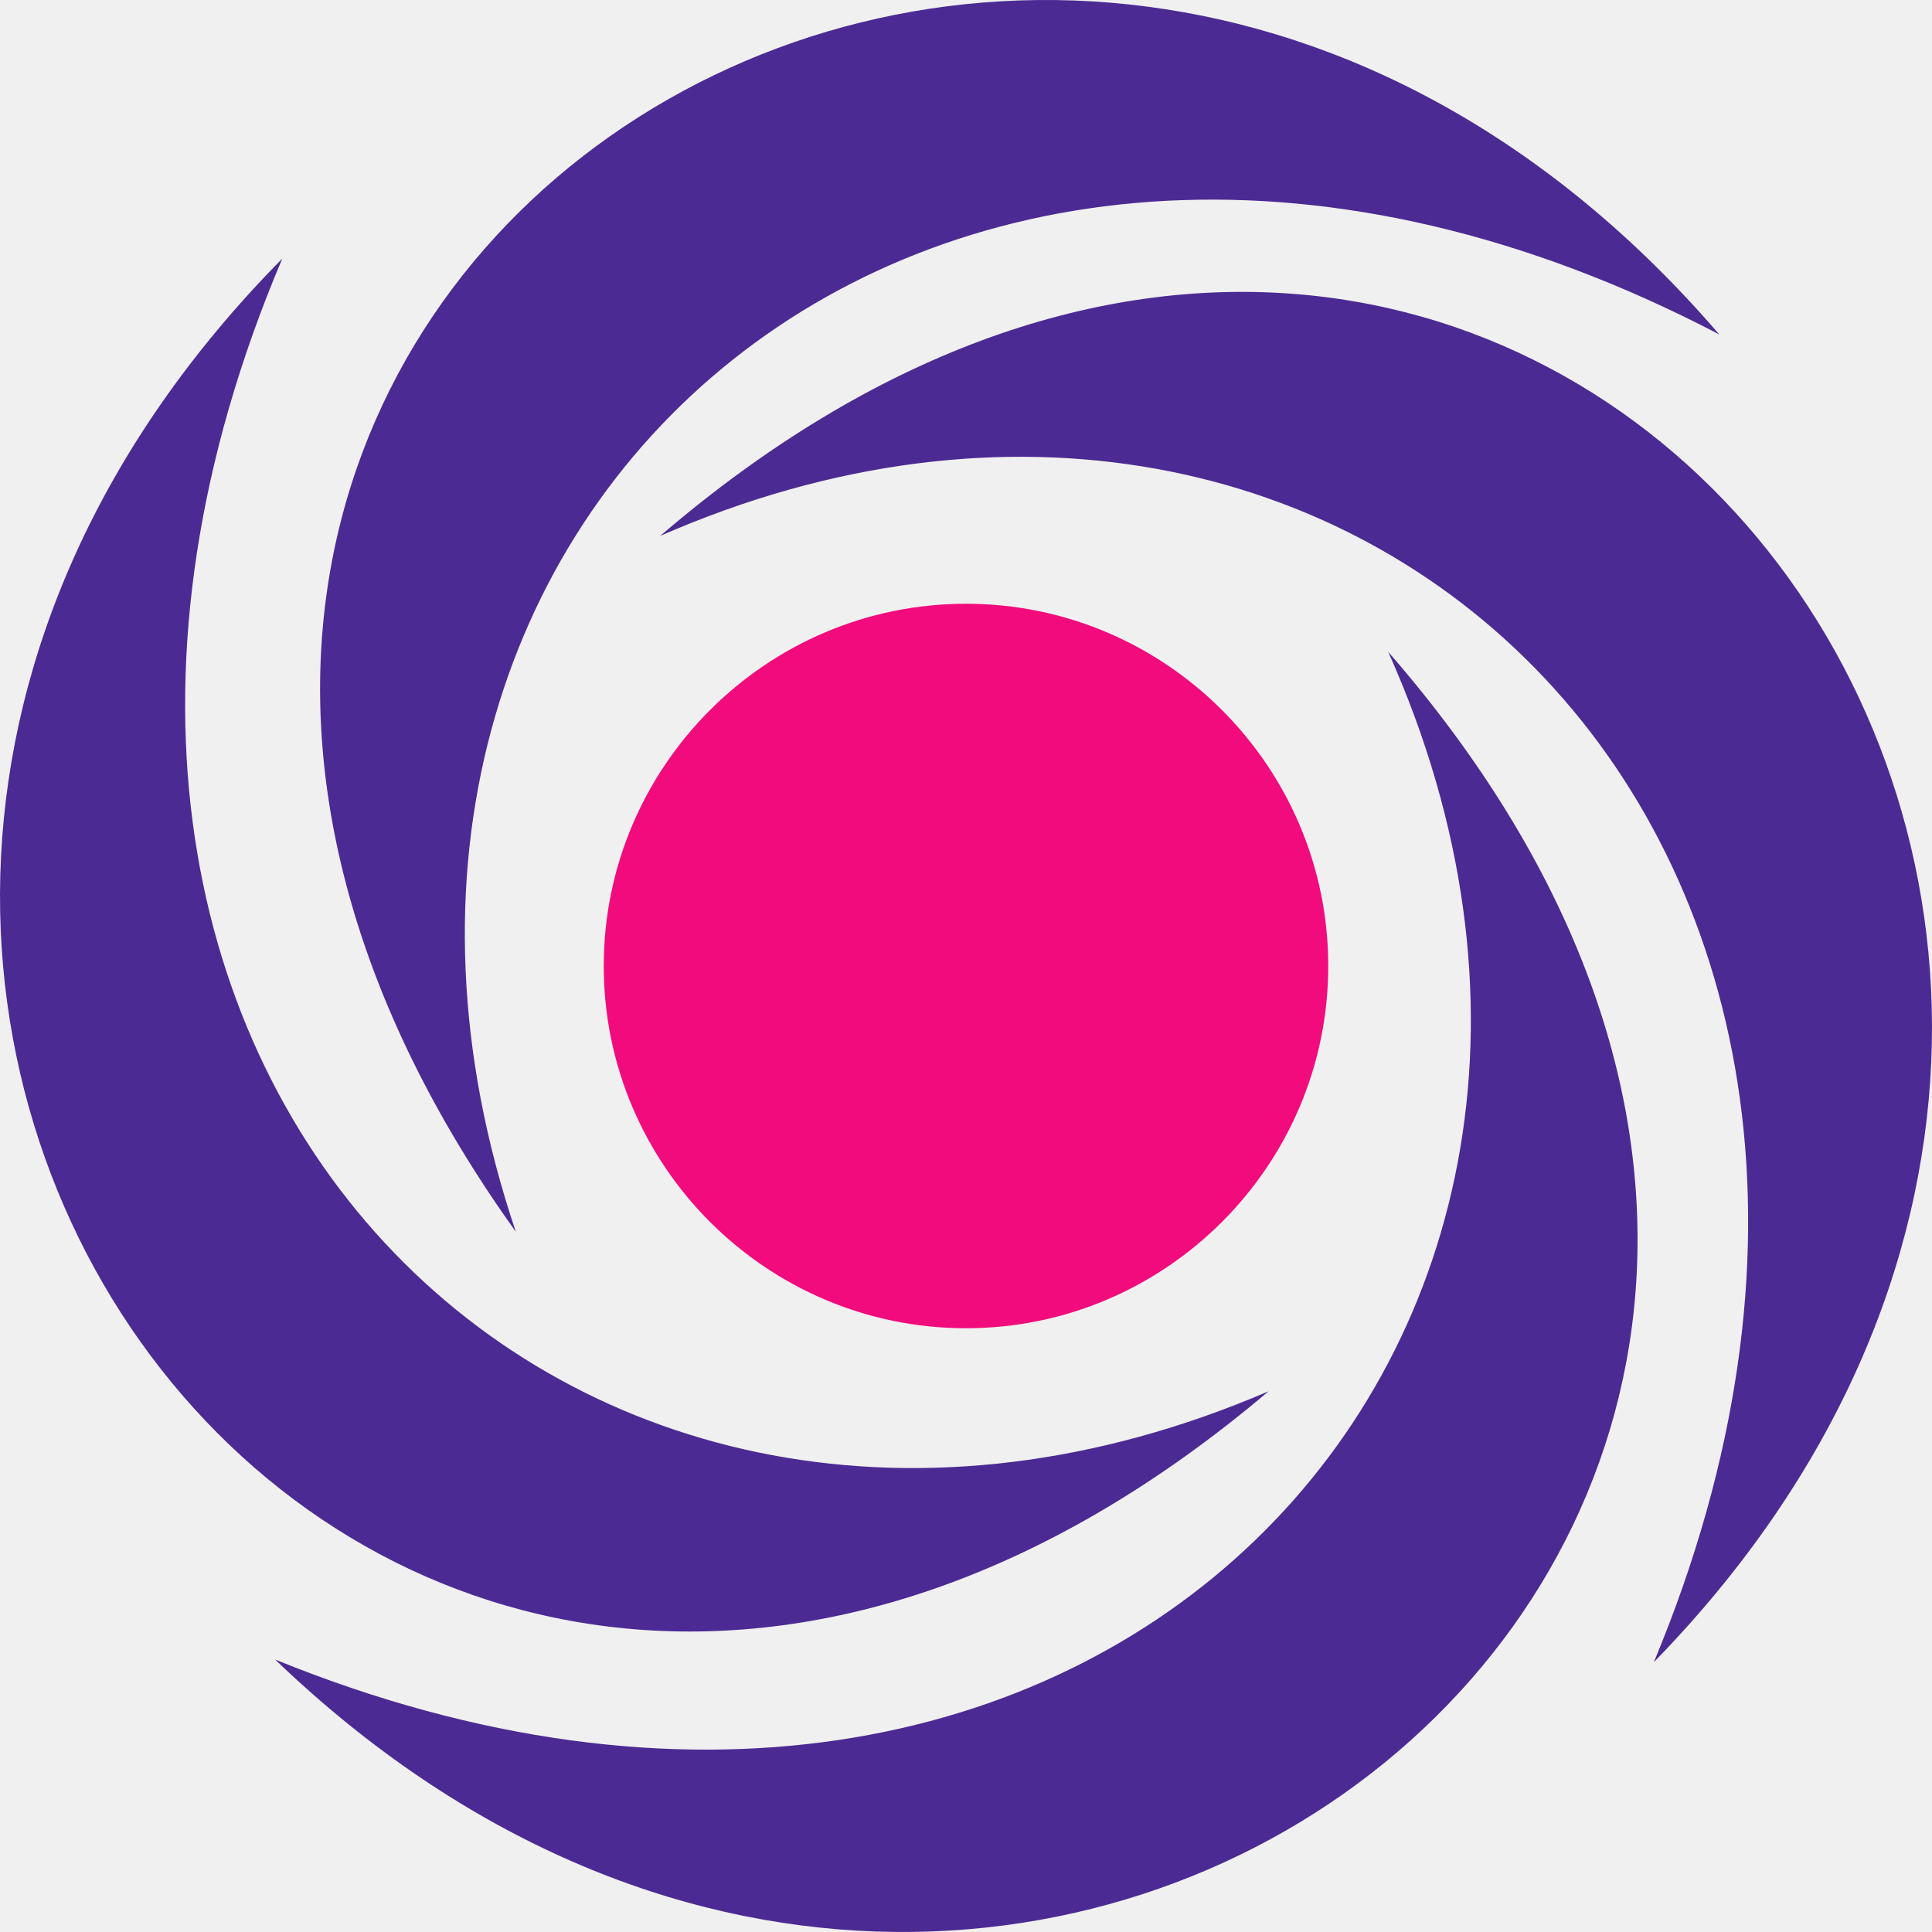
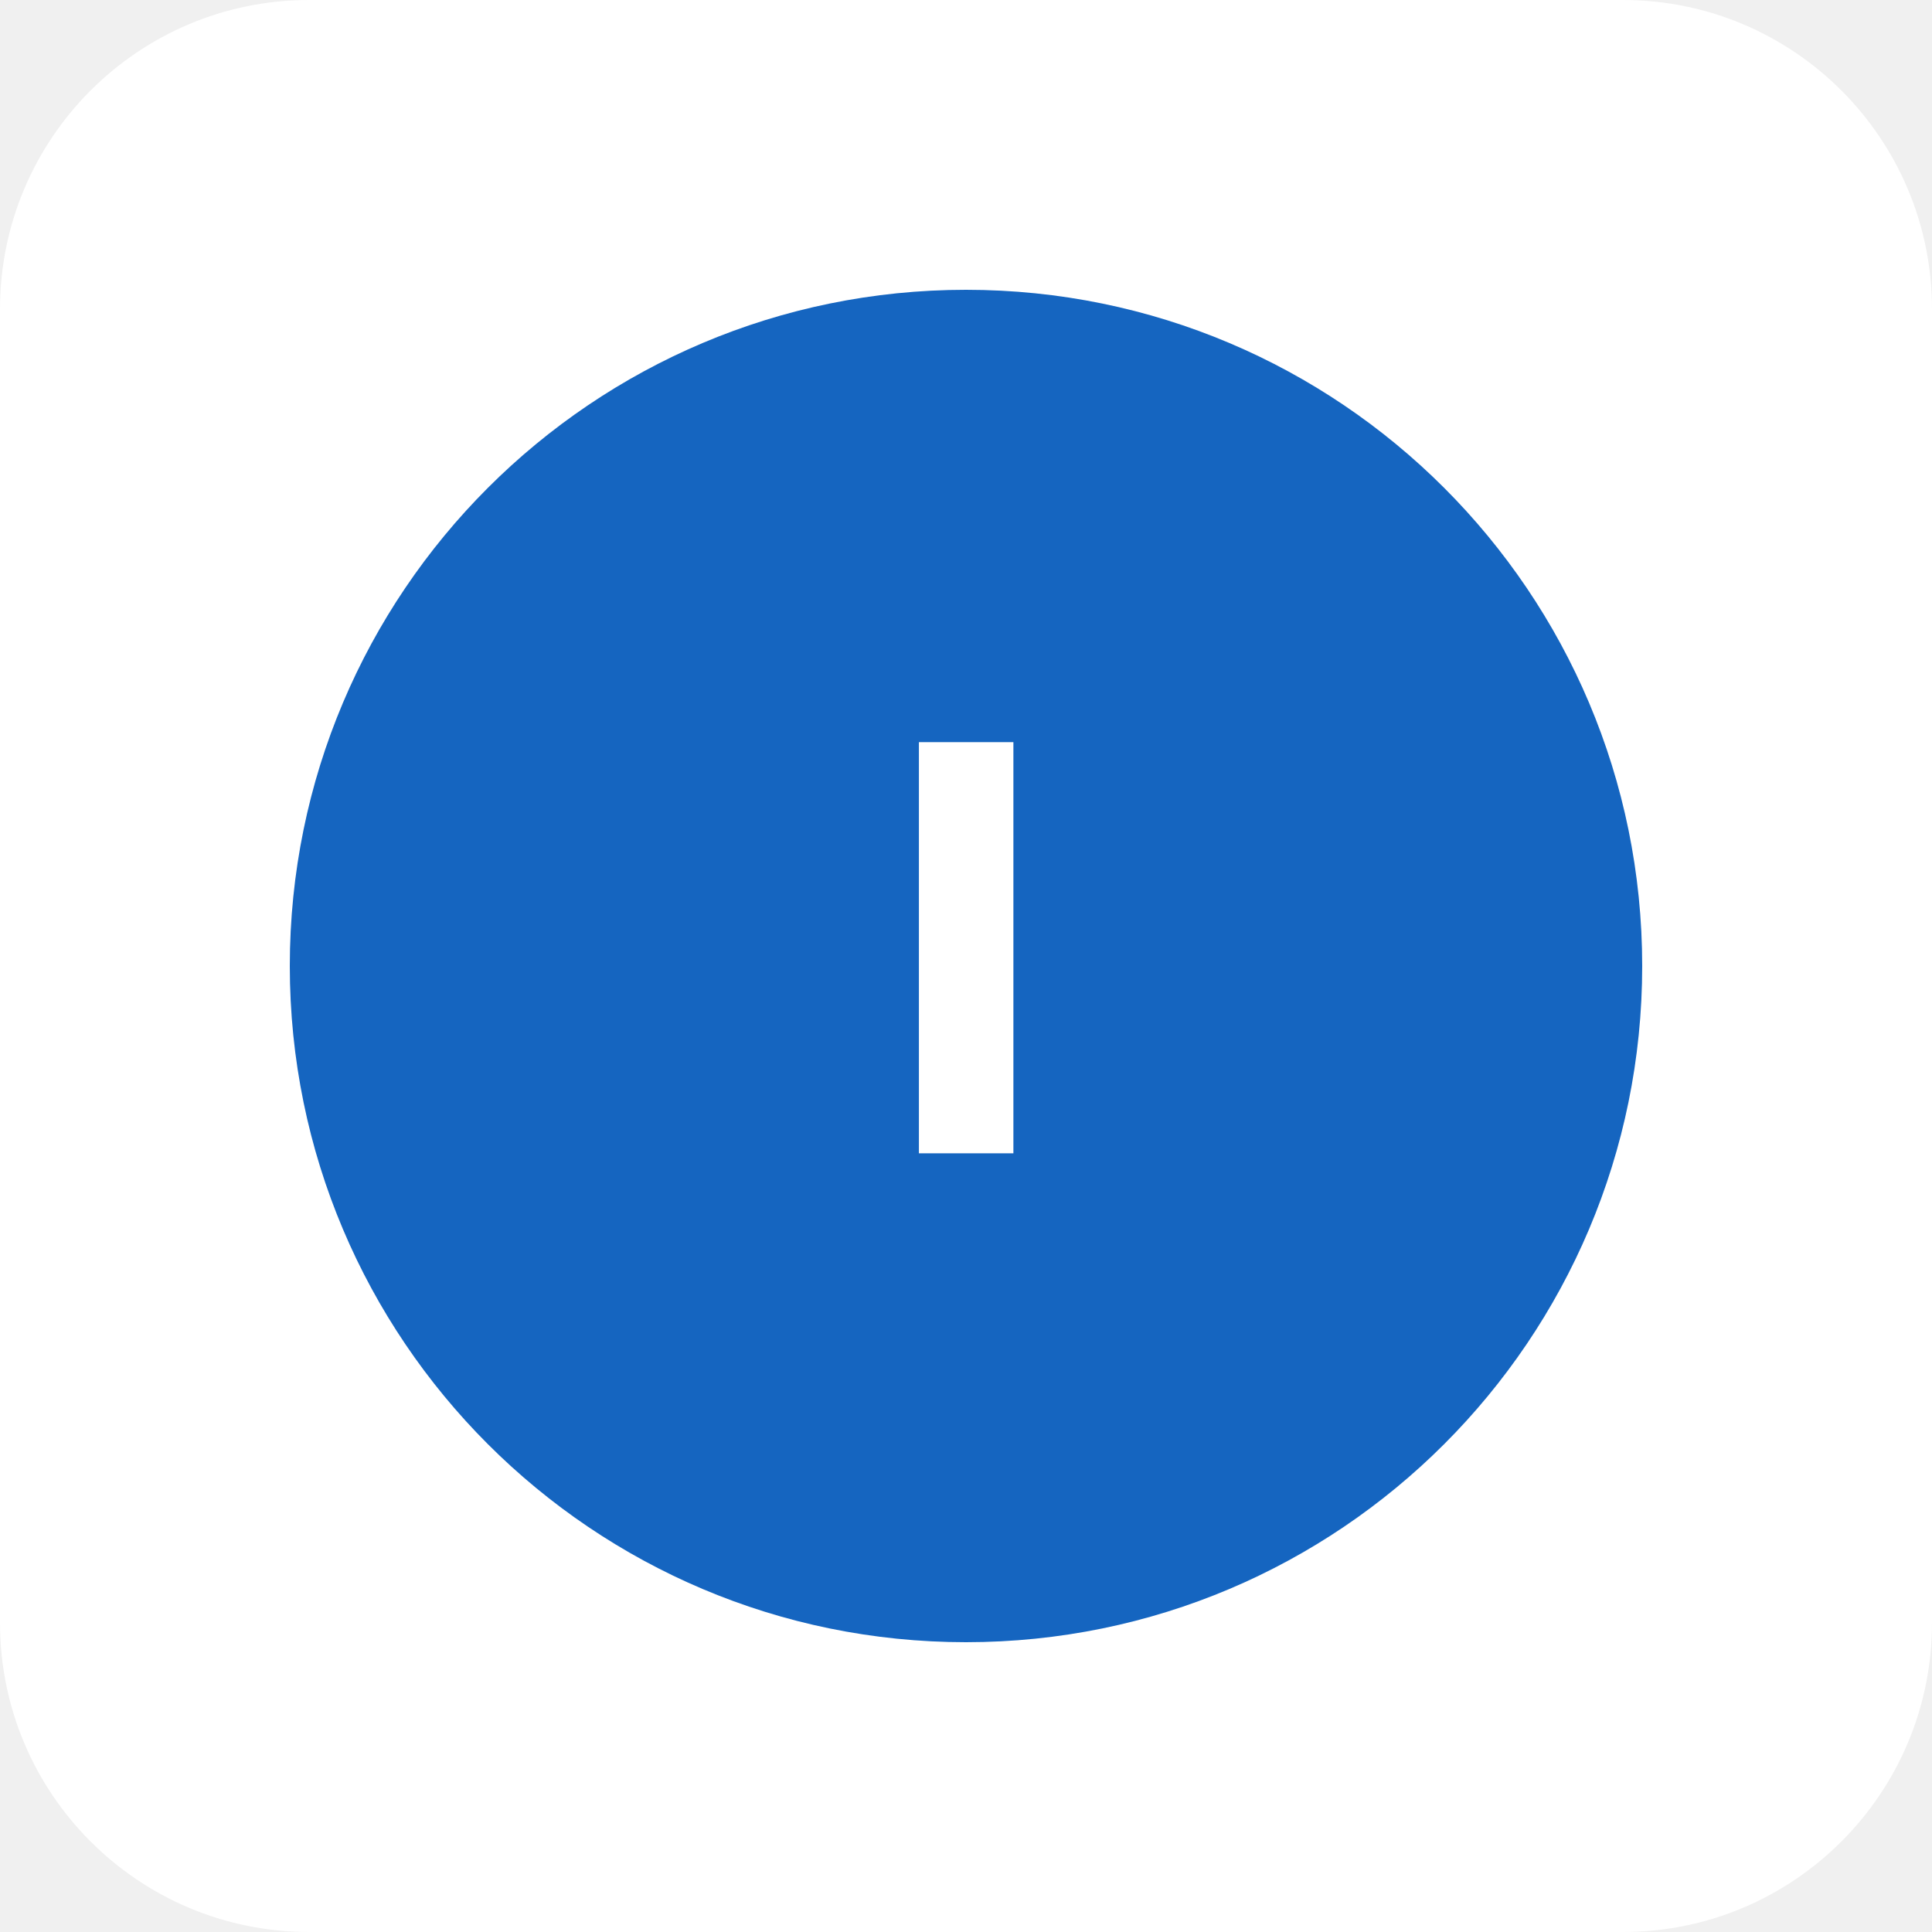
- <svg xmlns="http://www.w3.org/2000/svg" width="28" height="28" viewBox="0 0 28 28" fill="none">
-   <g id="Bank name=Iran Zamin">
-     <path id="Shape" fill-rule="evenodd" clip-rule="evenodd" d="M18.386 20.163C5.811 30.812 -6.673 14.644 4.091 3.748C-0.922 15.561 8.299 24.501 18.386 20.163ZM20.119 9.447C30.948 21.876 15.032 34.661 3.987 24.051C15.851 28.88 24.613 19.488 20.119 9.447ZM9.568 7.767C22.074 -2.963 34.662 13.124 23.969 24.089C28.905 12.244 19.627 3.364 9.568 7.767ZM7.476 17.852C-2.129 4.45 14.924 -6.765 24.917 4.847C13.562 -1.087 3.952 7.43 7.476 17.852Z" fill="#4C2A93" />
-     <path id="Shape_2" fill-rule="evenodd" clip-rule="evenodd" d="M14 19.25C16.892 19.25 19.25 16.892 19.25 14C19.25 11.108 16.892 8.75 14 8.75C11.108 8.75 8.75 11.108 8.75 14C8.75 16.892 11.108 19.25 14 19.25Z" fill="#F10B7C" />
-   </g>
+ <svg xmlns="http://www.w3.org/2000/svg" viewBox="0 0 100 100" width="100" height="100">
+   <rect width="100" height="100" rx="16" fill="#ffffff" />
+   <circle cx="50" cy="50" r="35" fill="#1565c0" />
+   <text x="50" y="50" font-family="sans-serif" font-size="28" font-weight="bold" fill="white" text-anchor="middle" dominant-baseline="central">ا</text>
</svg>
